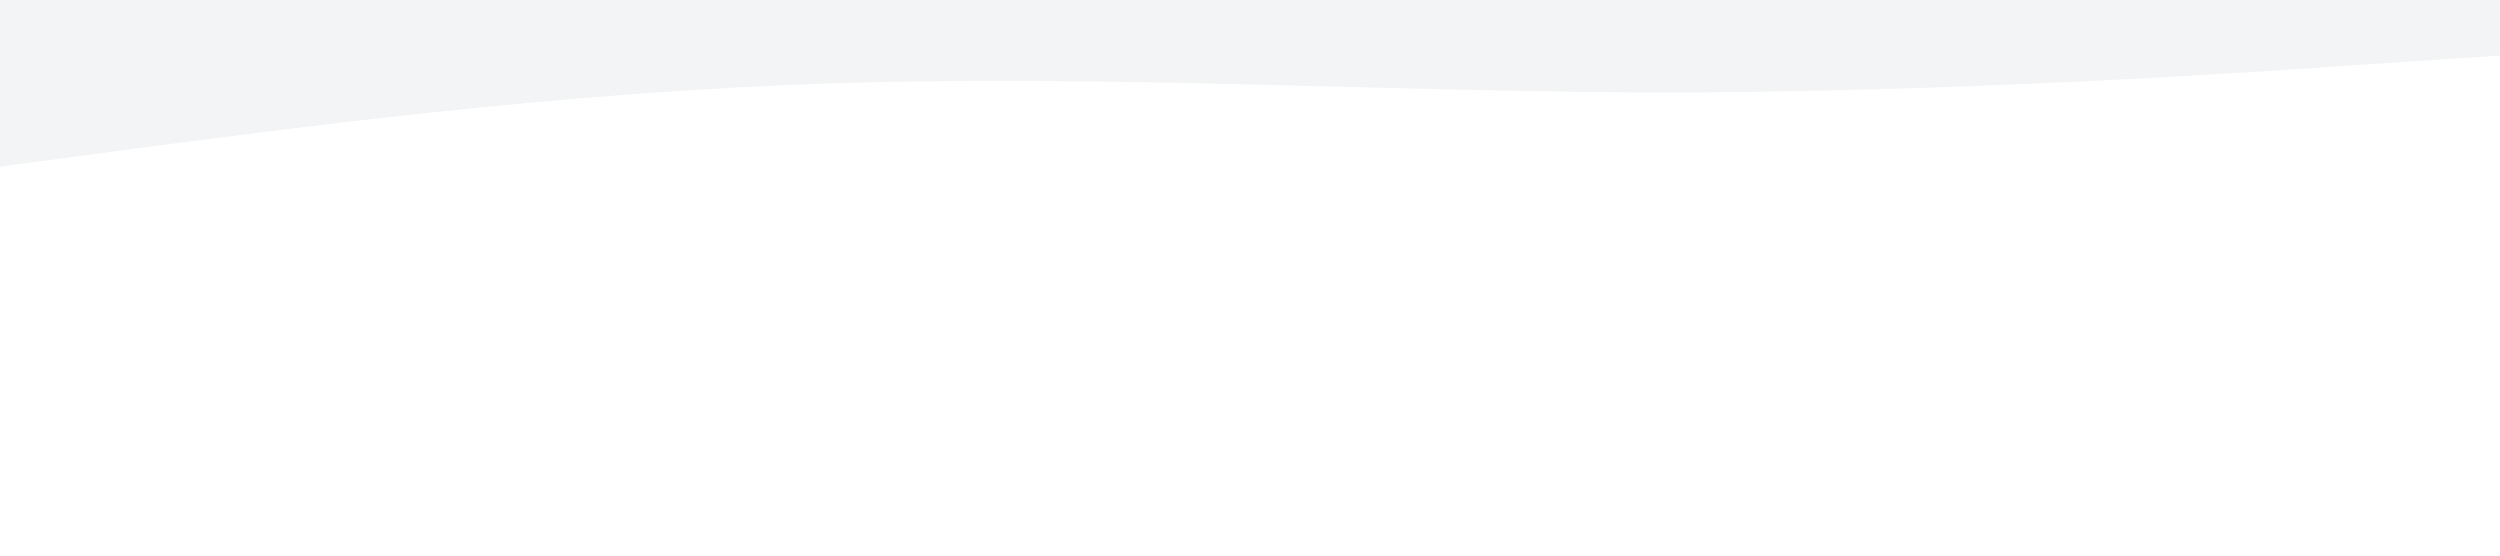
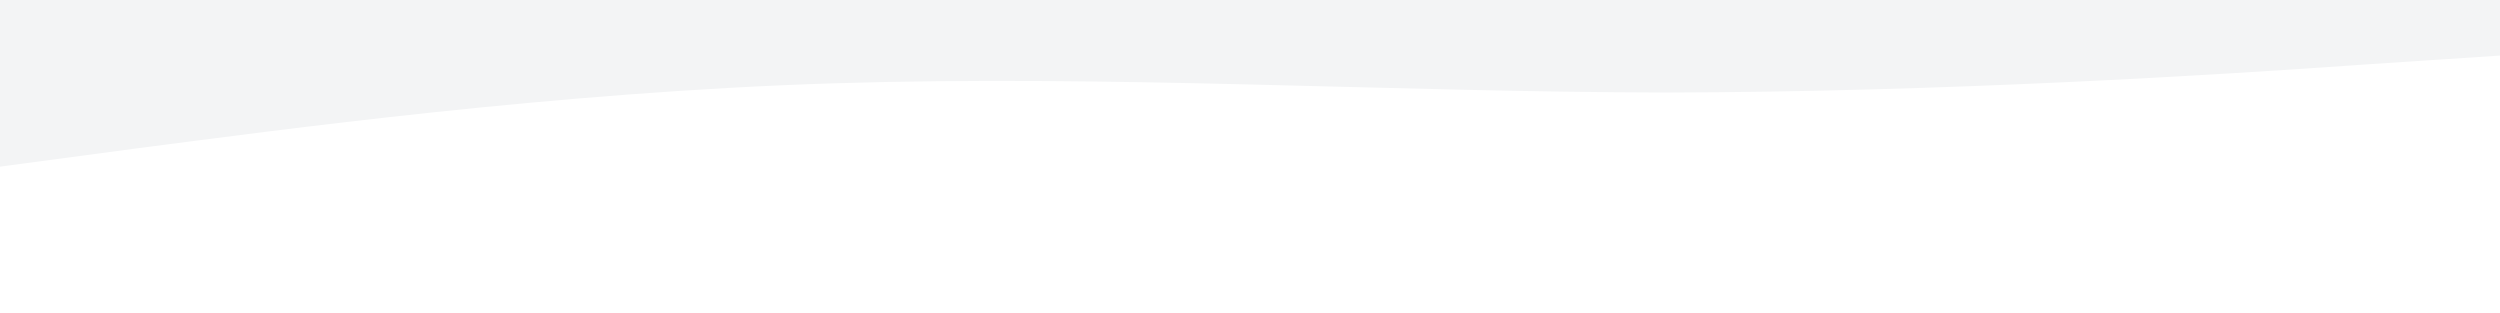
- <svg xmlns="http://www.w3.org/2000/svg" viewBox="0 0 1440 320">
+ <svg xmlns="http://www.w3.org/2000/svg" viewBox="0 0 1440 180">
  <path fill="#f3f4f5" fill-opacity="1" d="M0,96L80,85.3C160,75,320,53,480,48C640,43,800,53,960,53.3C1120,53,1280,43,1360,37.3L1440,32L1440,0L1360,0C1280,0,1120,0,960,0C800,0,640,0,480,0C320,0,160,0,80,0L0,0Z" />
</svg>
